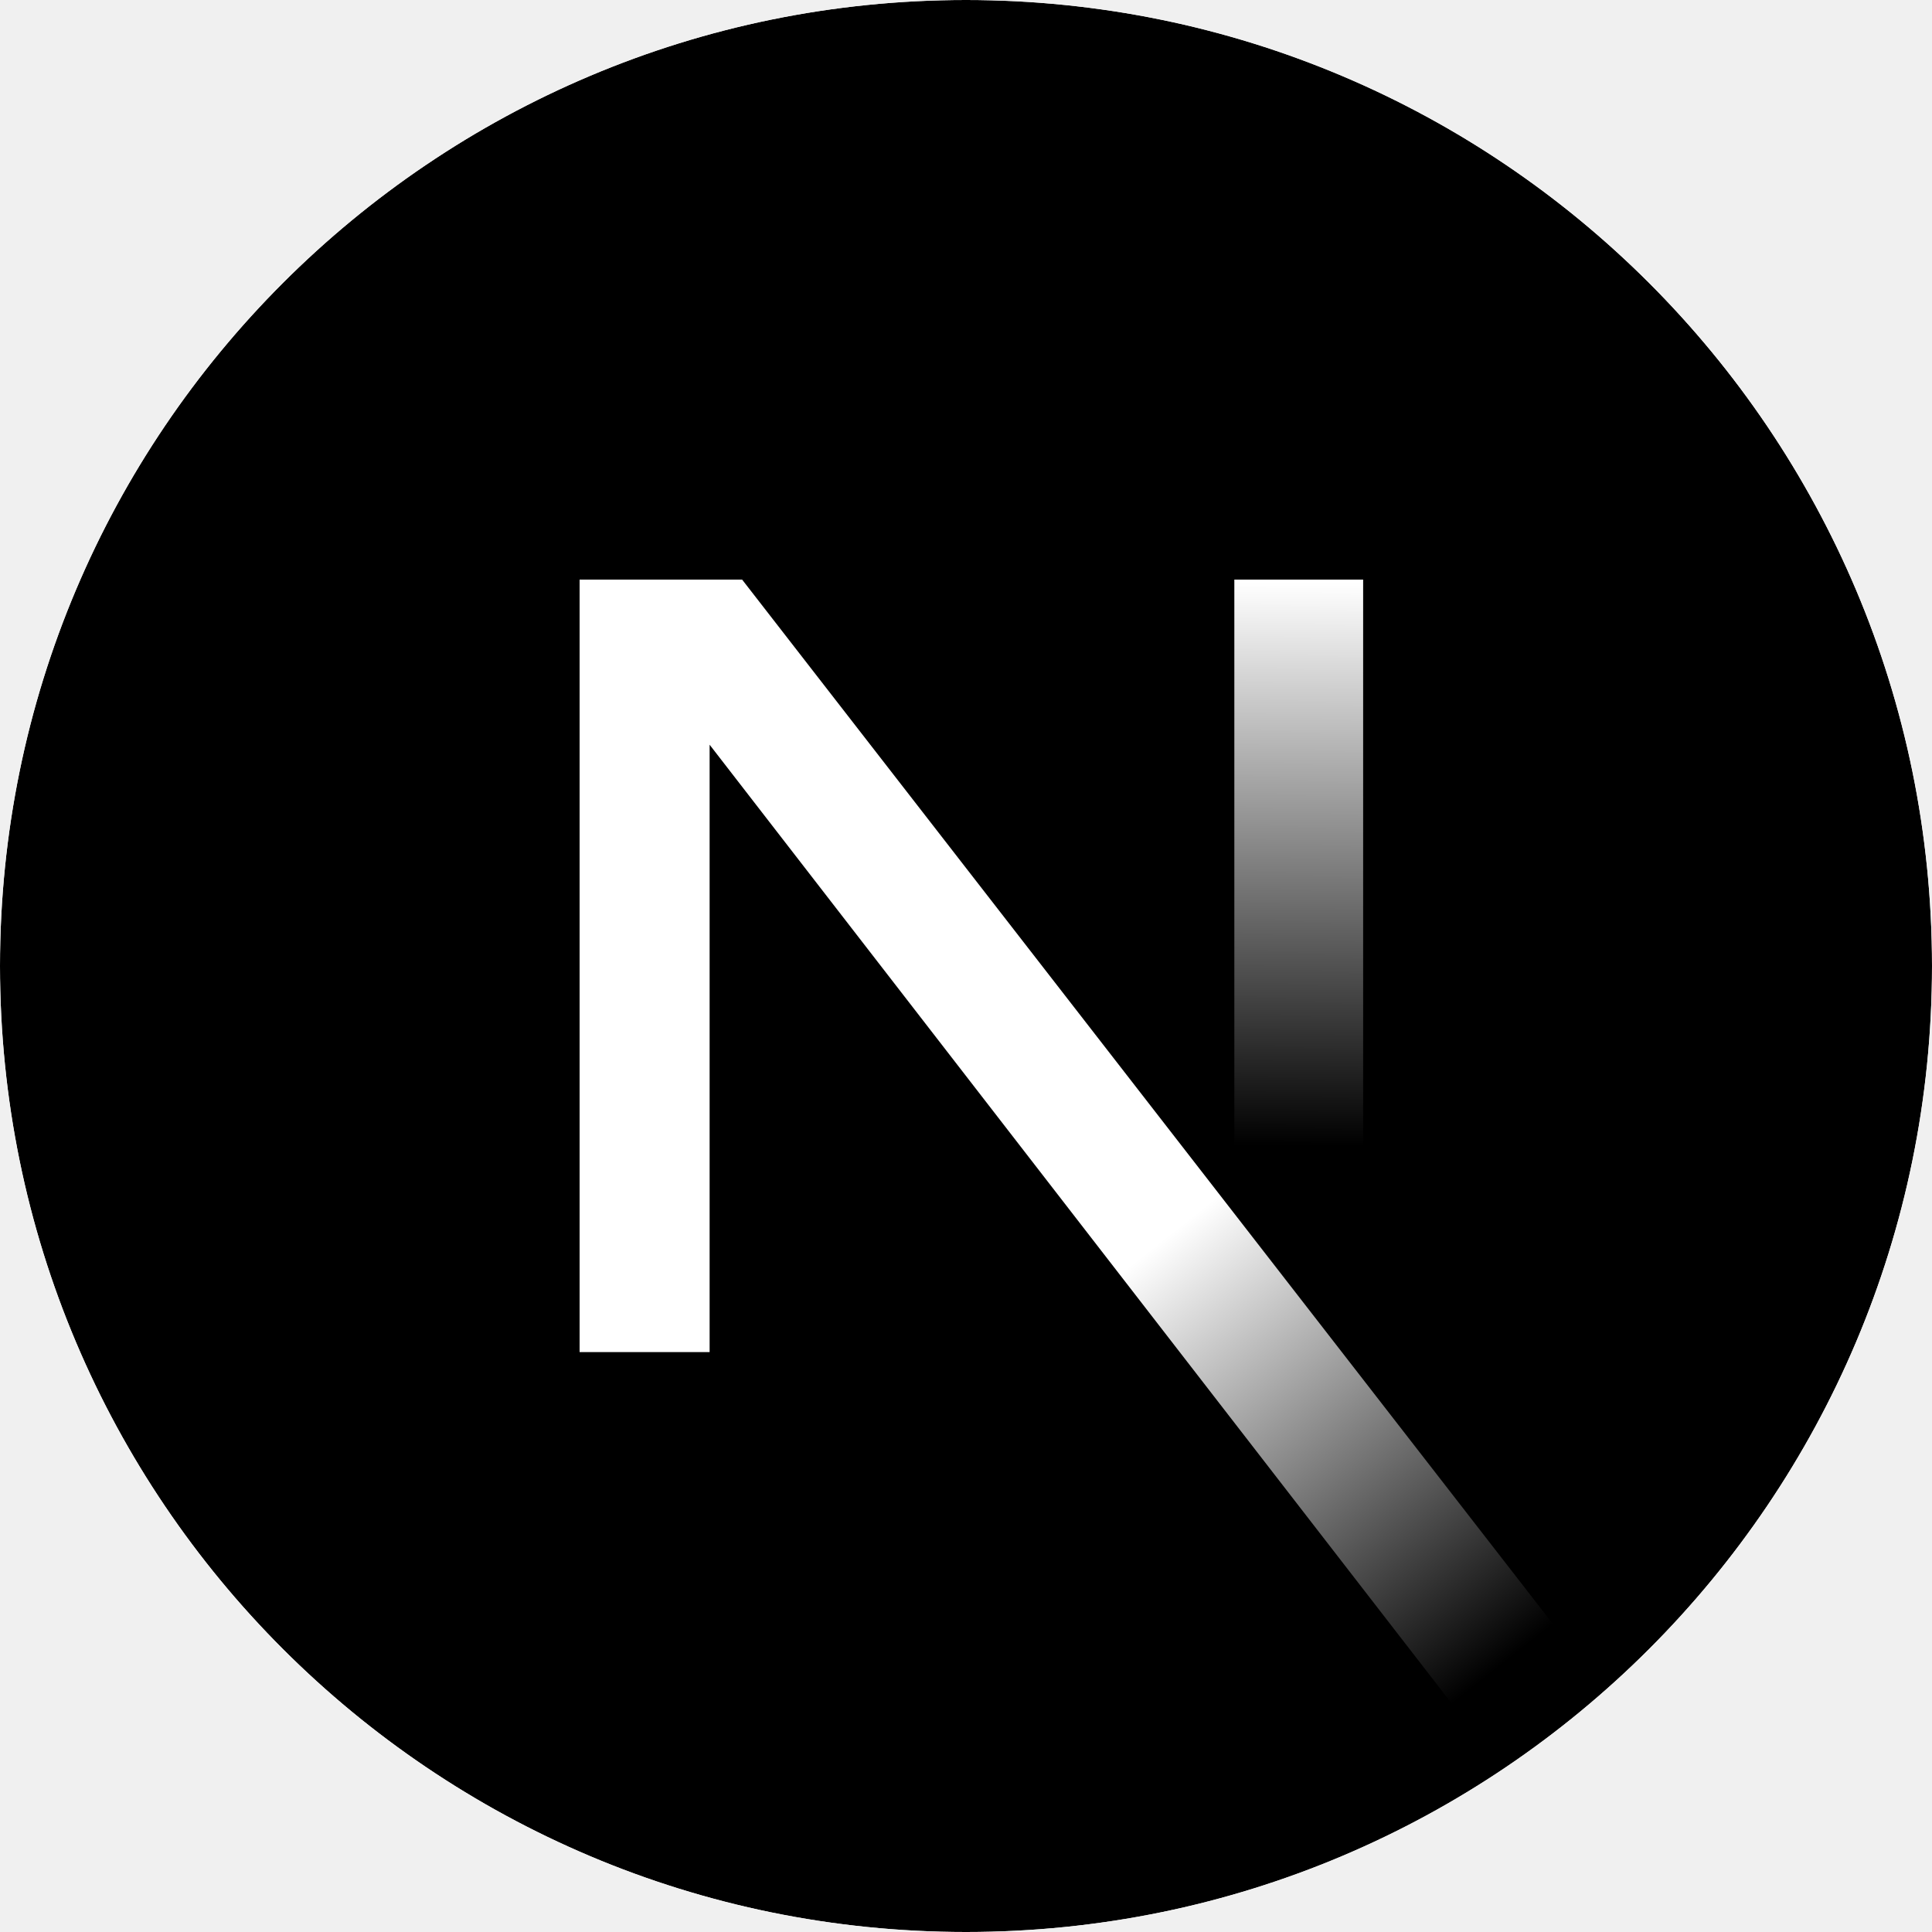
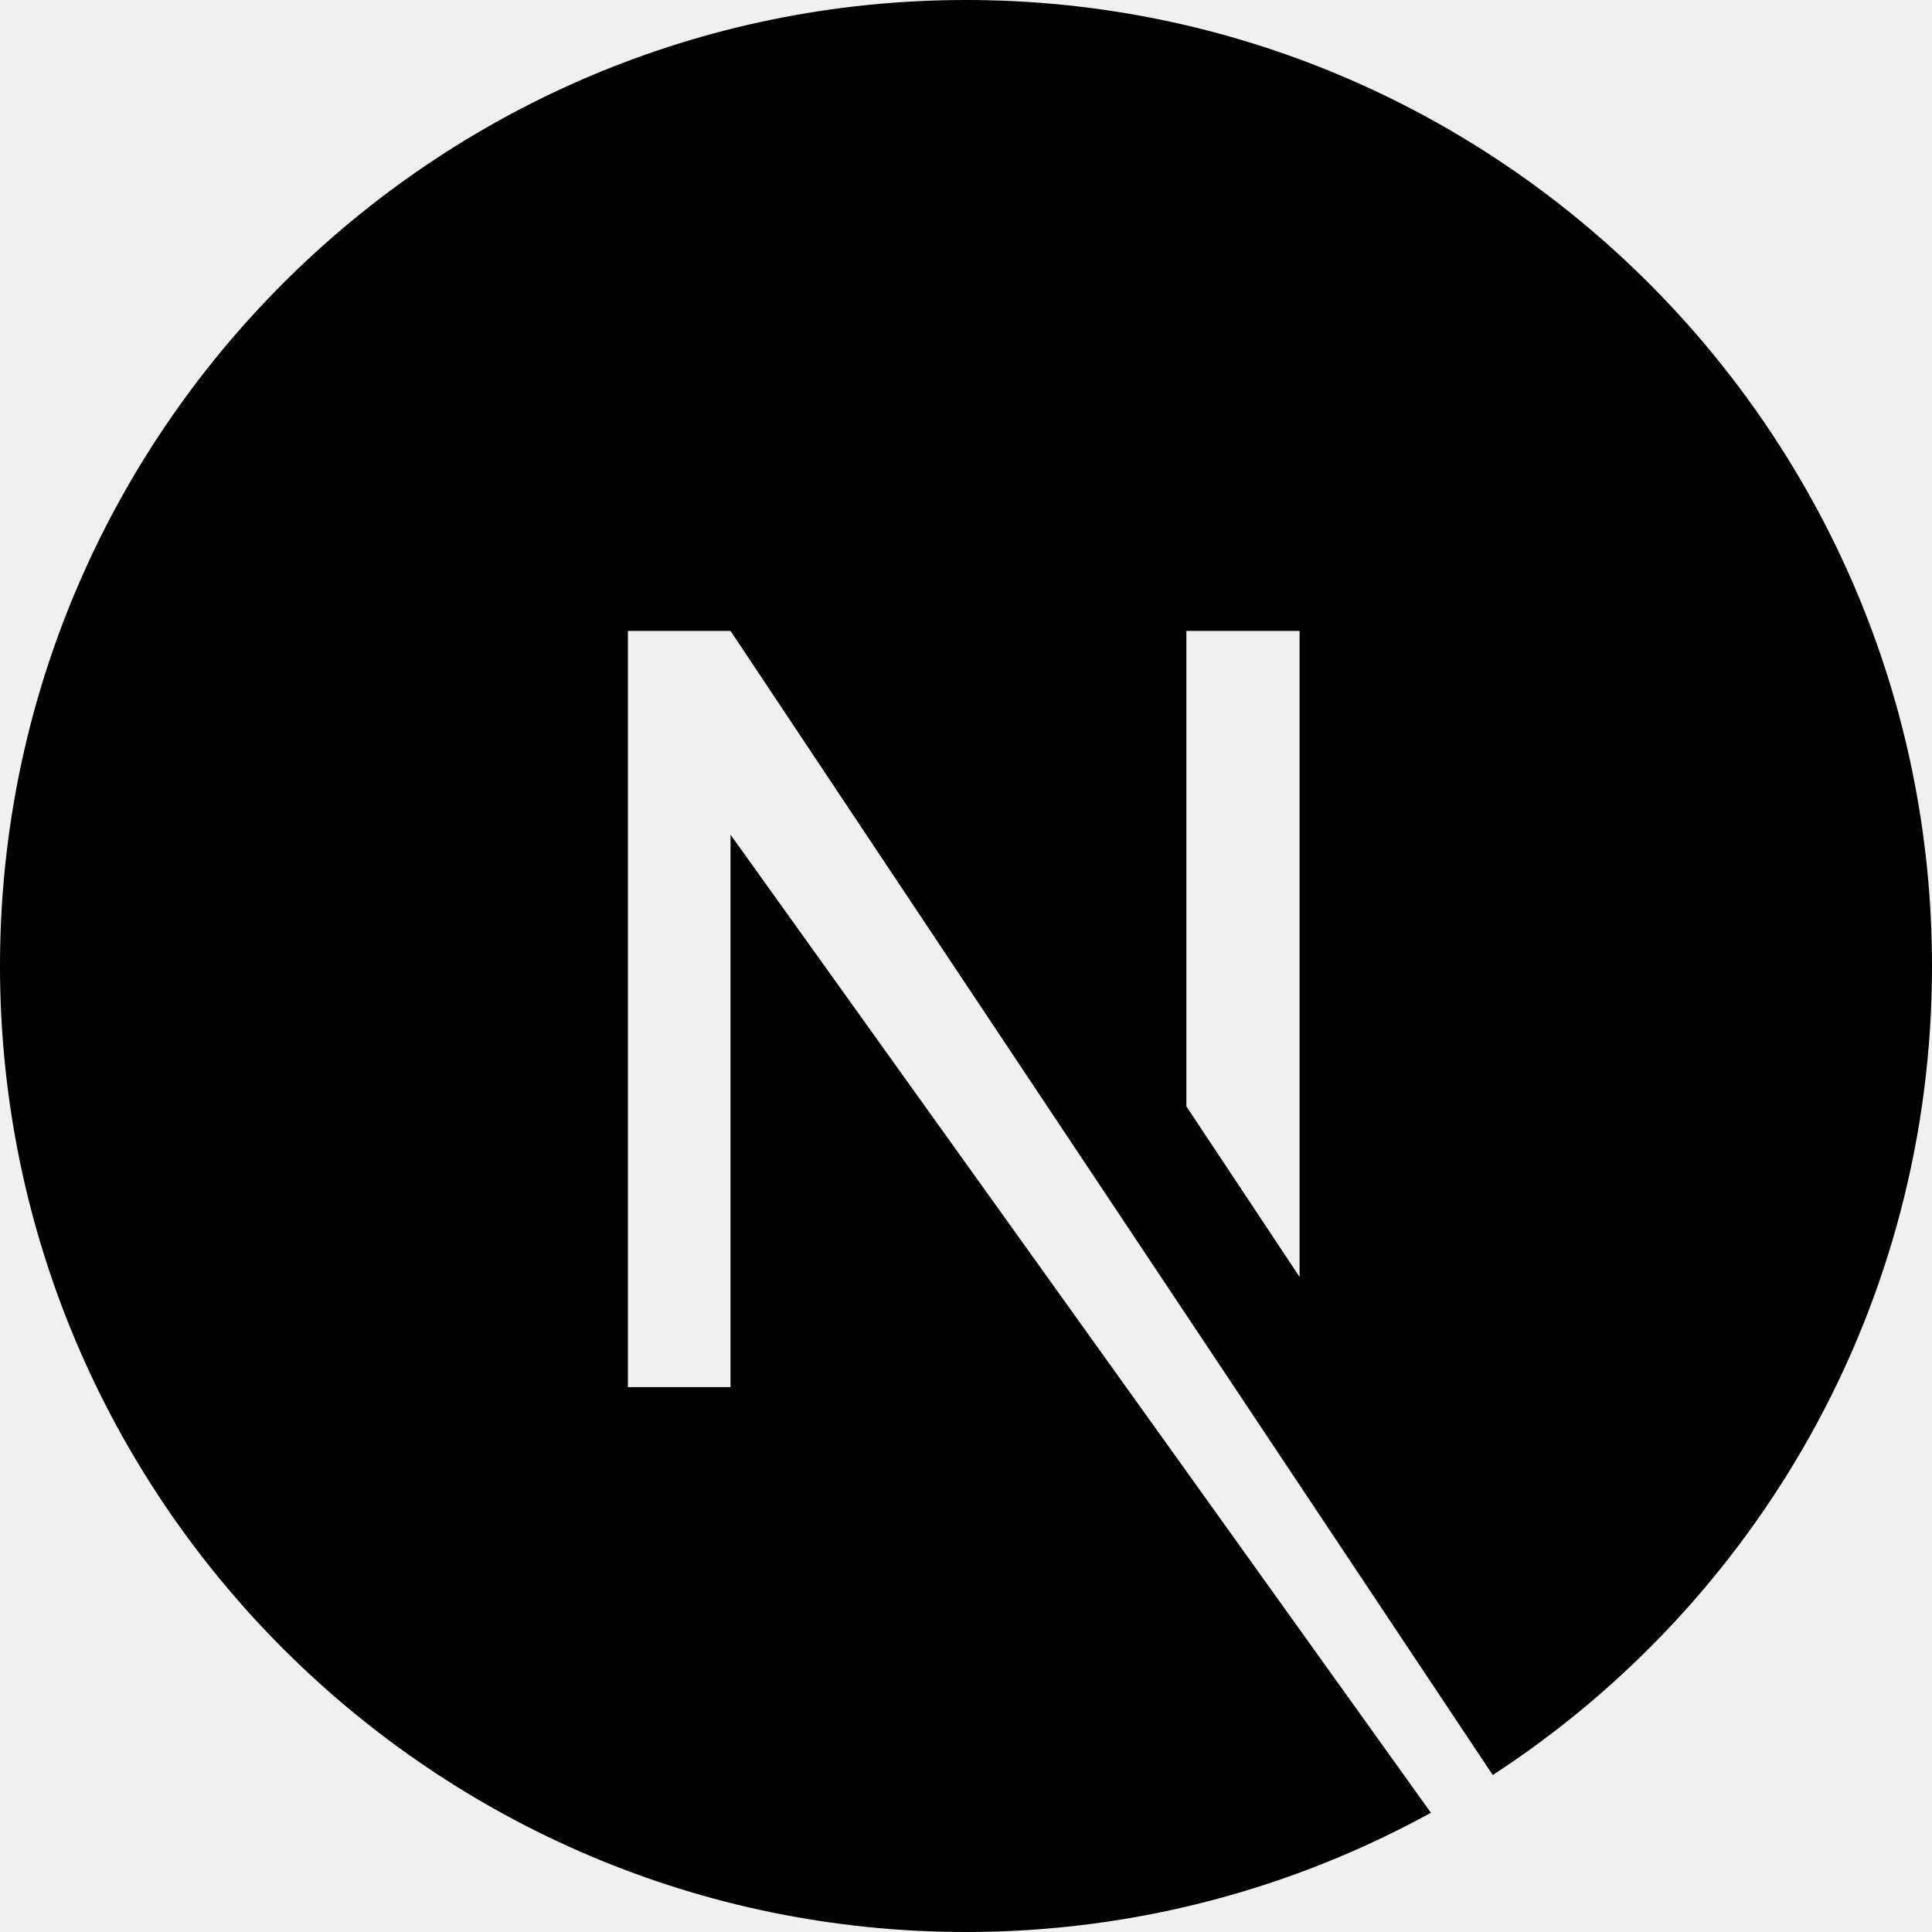
- <svg xmlns="http://www.w3.org/2000/svg" width="256" height="256" viewBox="0 0 256 256">
-   <defs>
-     <linearGradient id="logosNextjsIcon0" x1="55.633%" x2="83.228%" y1="56.385%" y2="96.08%">
-       <stop offset="0%" stop-color="#FFF" />
-       <stop offset="100%" stop-color="#FFF" stop-opacity="0" />
-     </linearGradient>
-     <linearGradient id="logosNextjsIcon1" x1="50%" x2="49.953%" y1="0%" y2="73.438%">
-       <stop offset="0%" stop-color="#FFF" />
-       <stop offset="100%" stop-color="#FFF" stop-opacity="0" />
-     </linearGradient>
-     <circle id="logosNextjsIcon2" cx="128" cy="128" r="128" />
-   </defs>
-   <mask id="logosNextjsIcon3" fill="#fff">
-     <use href="#logosNextjsIcon2" />
-   </mask>
-   <g mask="url(#logosNextjsIcon3)">
-     <circle cx="128" cy="128" r="128" />
-     <path fill="url(#logosNextjsIcon0)" d="M212.634 224.028L98.335 76.8H76.8v102.357h17.228V98.68L199.11 234.446a128.433 128.433 0 0 0 13.524-10.418" />
-     <path fill="url(#logosNextjsIcon1)" d="M163.556 76.8h17.067v102.4h-17.067z" />
-   </g>
+ <svg xmlns="http://www.w3.org/2000/svg" width="128" height="128" viewBox="0 0 128 128">
+   <path d="M64 0C28.7 0 0 28.7 0 64s28.7 64 64 64c11.2 0 21.7-2.9 30.8-7.9L48.4 55.3v36.6h-6.8V41.8h6.8l50.5 75.8C116.4 106.2 128 86.5 128 64c0-35.3-28.7-64-64-64m22.1 84.6l-7.5-11.3V41.8h7.5z" />
</svg>
